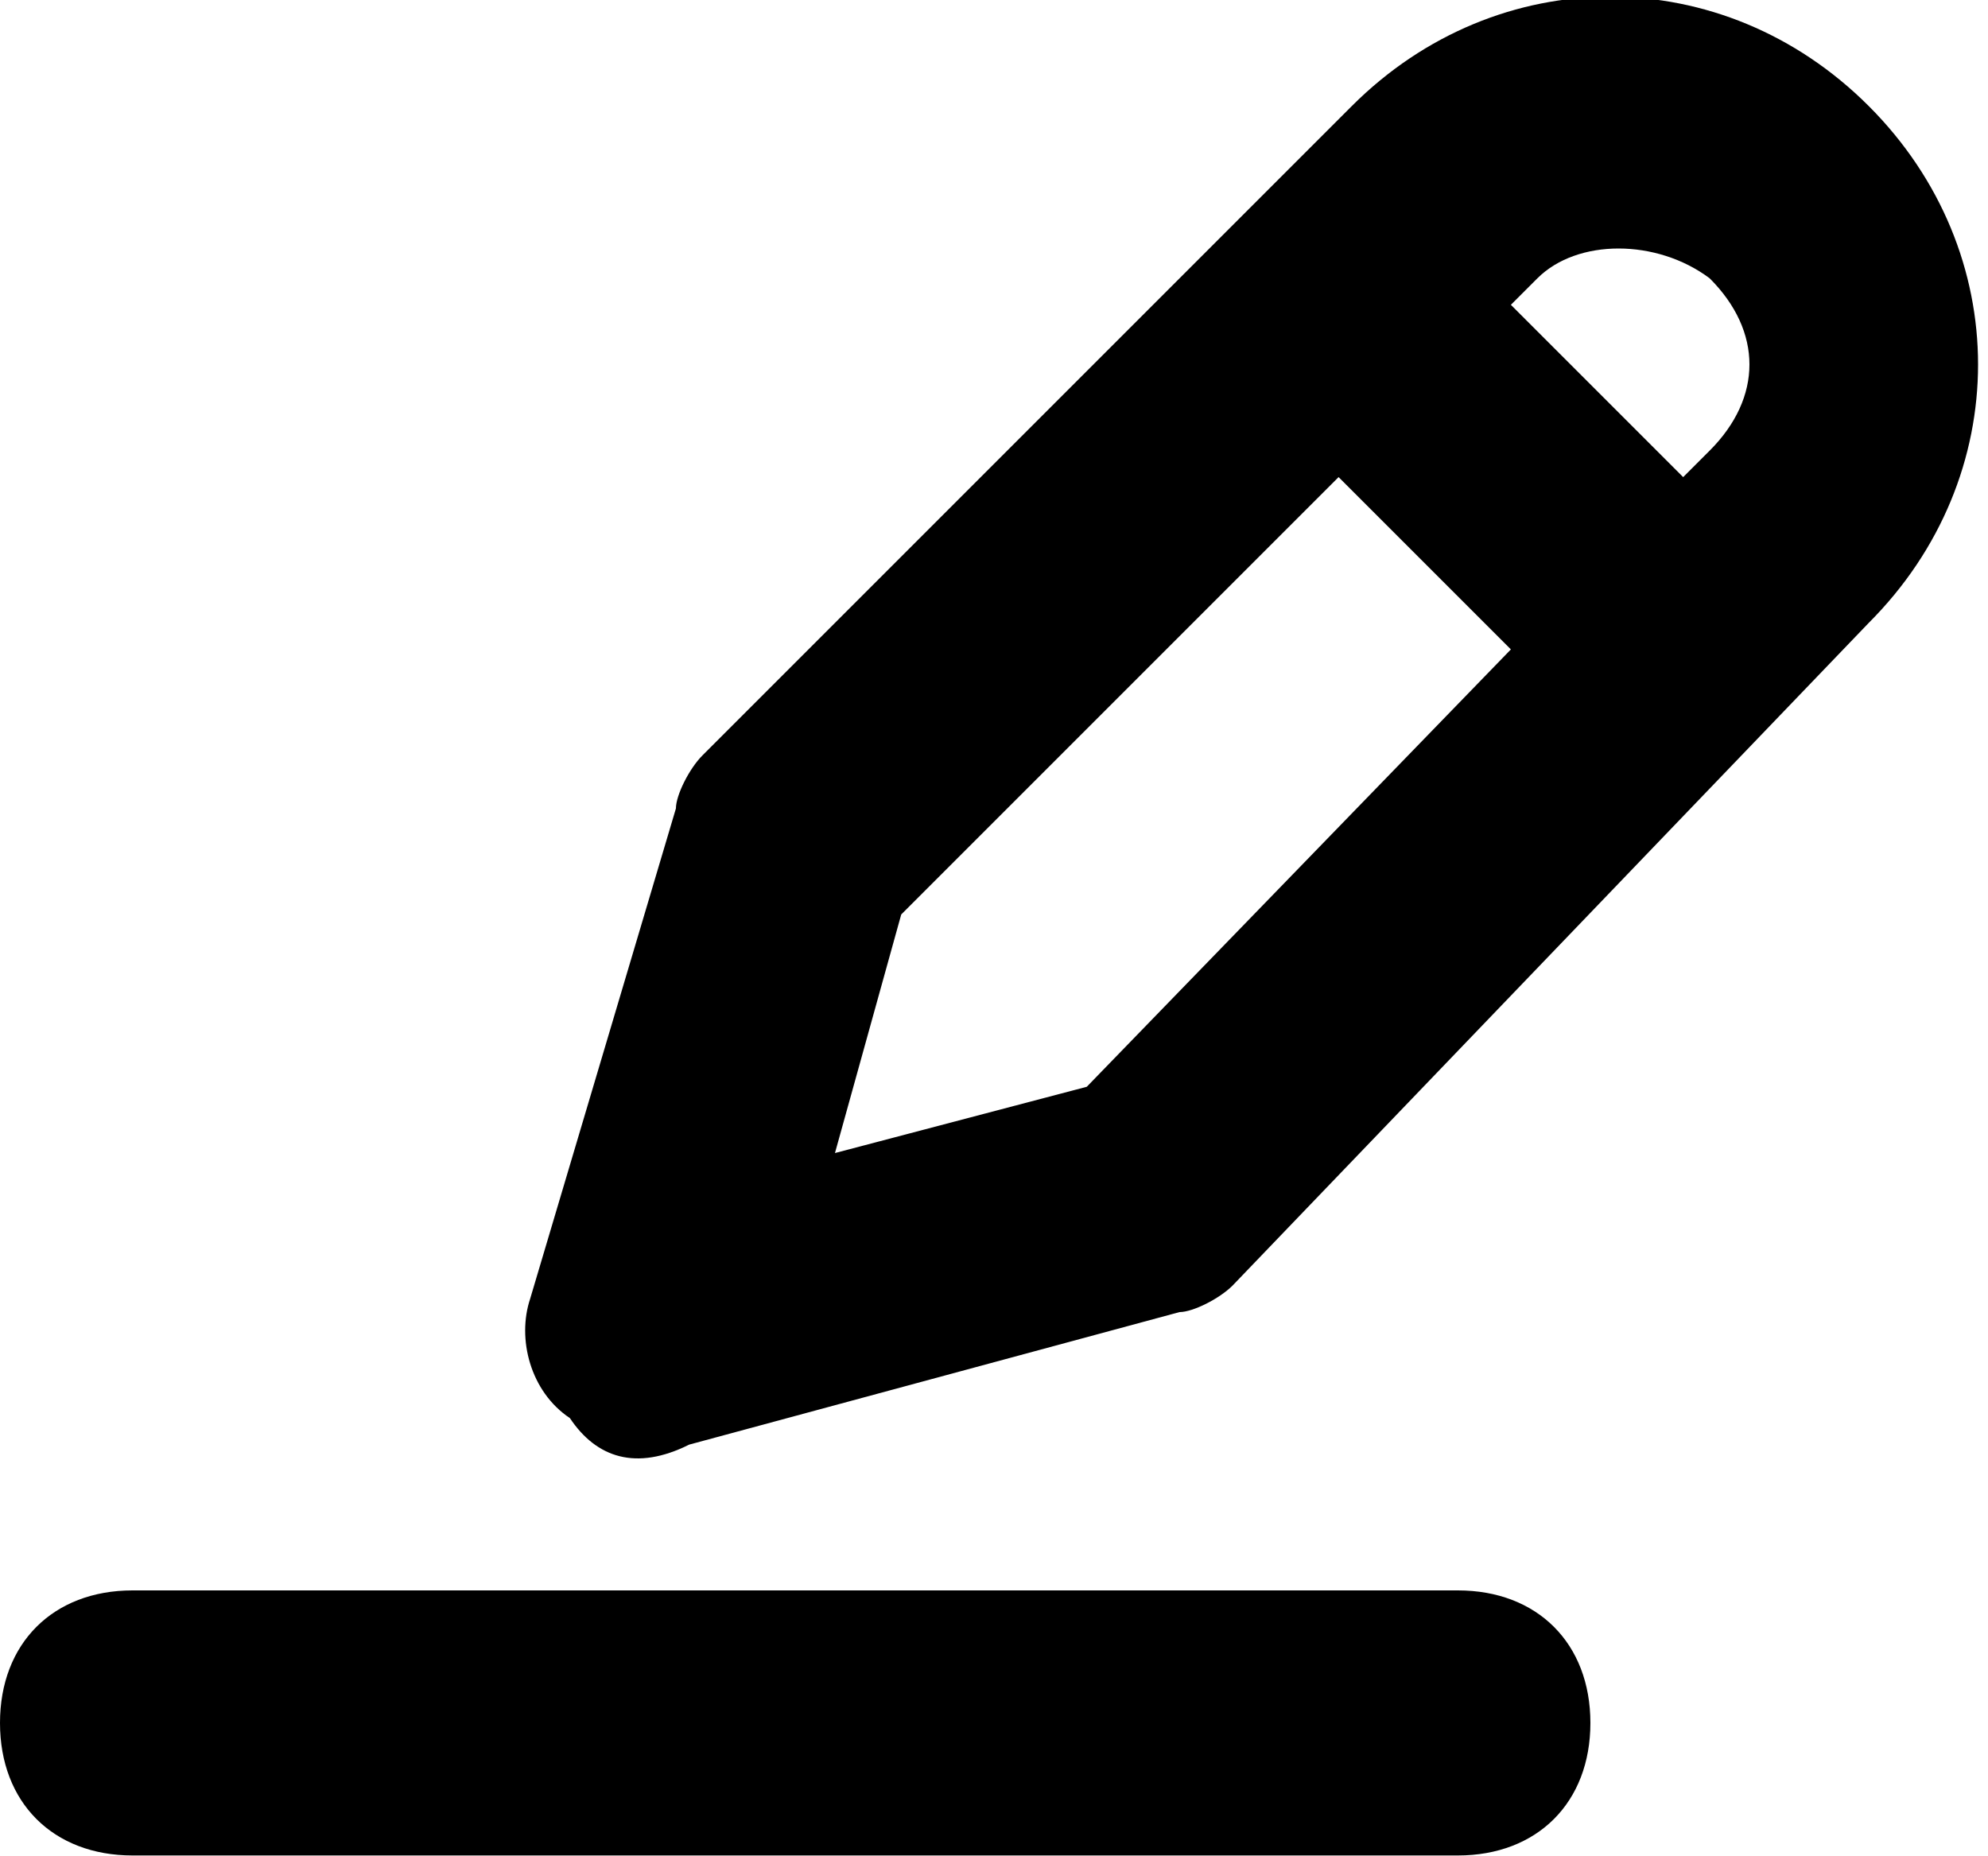
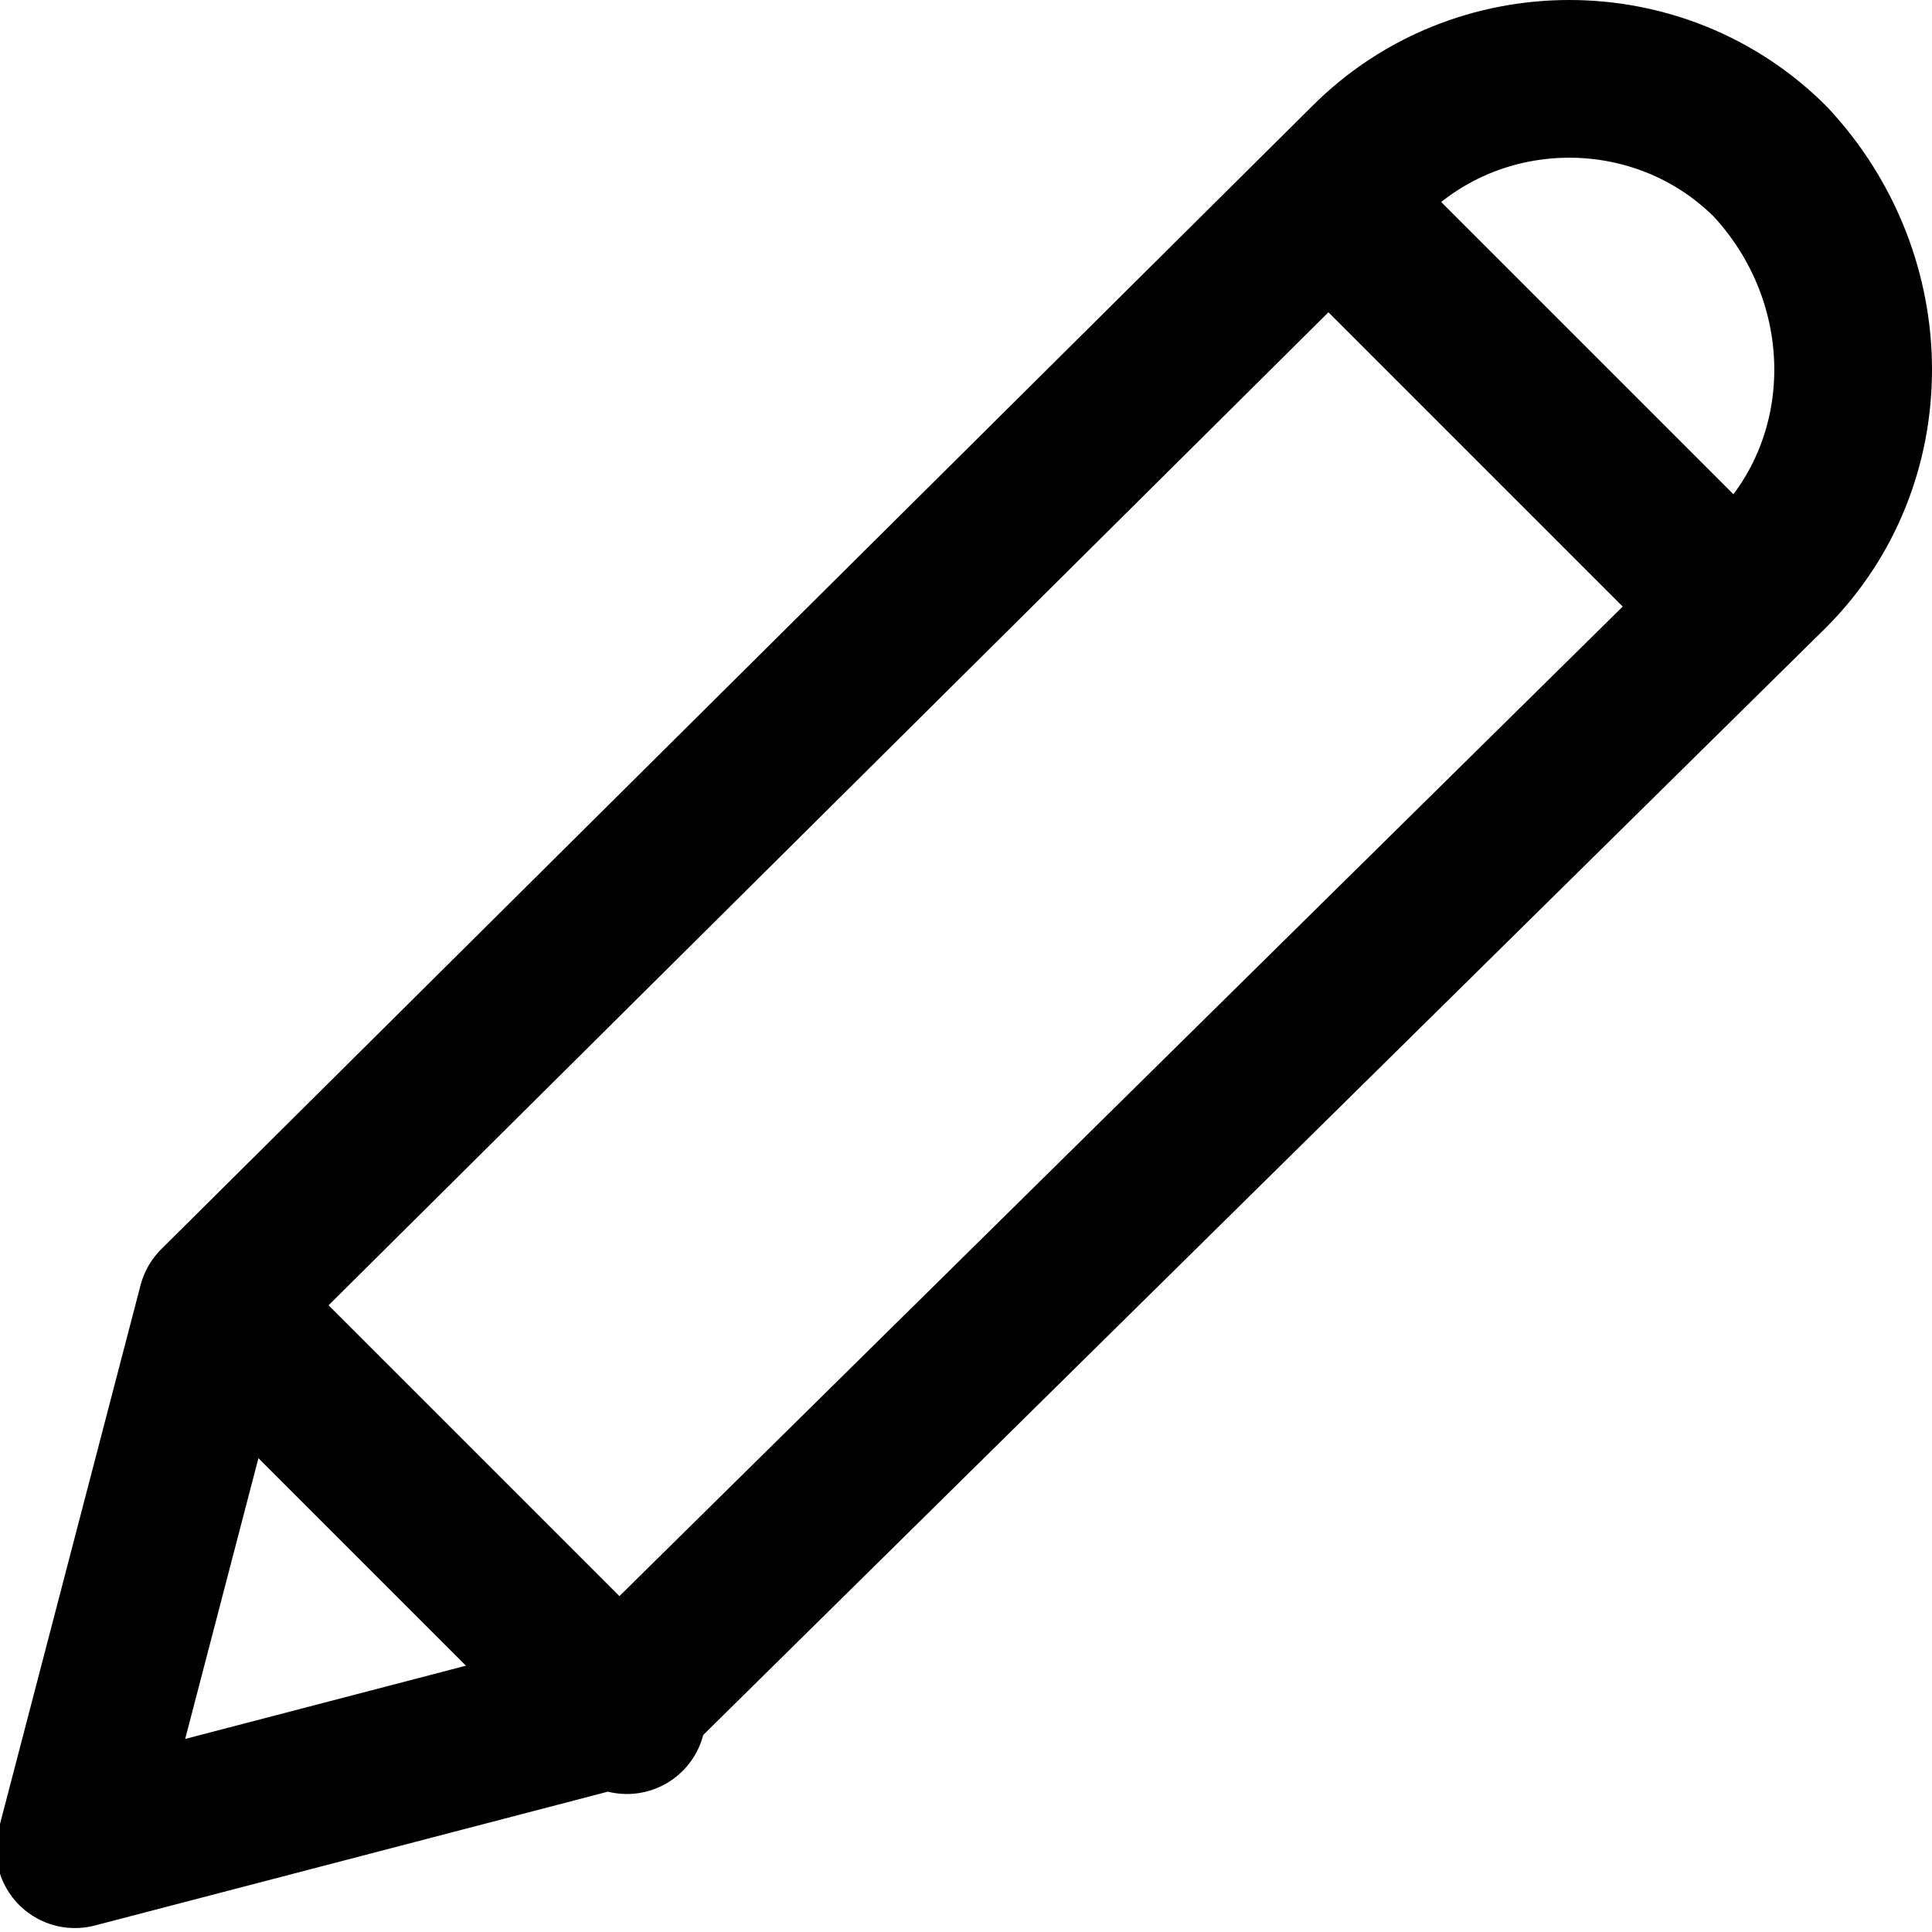
- <svg xmlns="http://www.w3.org/2000/svg" viewBox="0 0 15 14">
-   <path fill="currentColor" d="M1 14c-.6 0-1-.4-1-1s.4-1 1-1h10c.6 0 1 .4 1 1s-.4 1-1 1H1zm3.3-3.3c-.3-.2-.4-.6-.3-.9l1.1-3.7c0-.1.1-.3.2-.4L10.2.8C11.3-.3 13-.3 14.1.8s1.1 2.8 0 3.9l-4.8 5c-.1.1-.3.2-.4.2l-3.7 1c-.4.2-.7.1-.9-.2zm2.5-3.8l-.5 1.8 1.9-.5 3.2-3.3-1.3-1.3-3.3 3.3zm4.8-4.8l-.2.2 1.3 1.3.2-.2c.4-.4.4-.9 0-1.3-.4-.3-1-.3-1.3 0z" />
+ <svg version="1.1" x="0" y="0" viewBox="0 0 24.5 24.5" xml:space="preserve">
+   <path d="M22.45 2.05c-1.4-1.4-3.7-1.4-5.1 0l-14.6 14.5-1.8 6.9 6.9-1.8 14.6-14.4c1.4-1.4 1.4-3.7 0-5.2zm-5.6.5l5.1 5.1m-19.2 8.9l5.2 5.2" fill="none" stroke="currentColor" stroke-width="2" stroke-linecap="round" stroke-linejoin="round" />
</svg>
